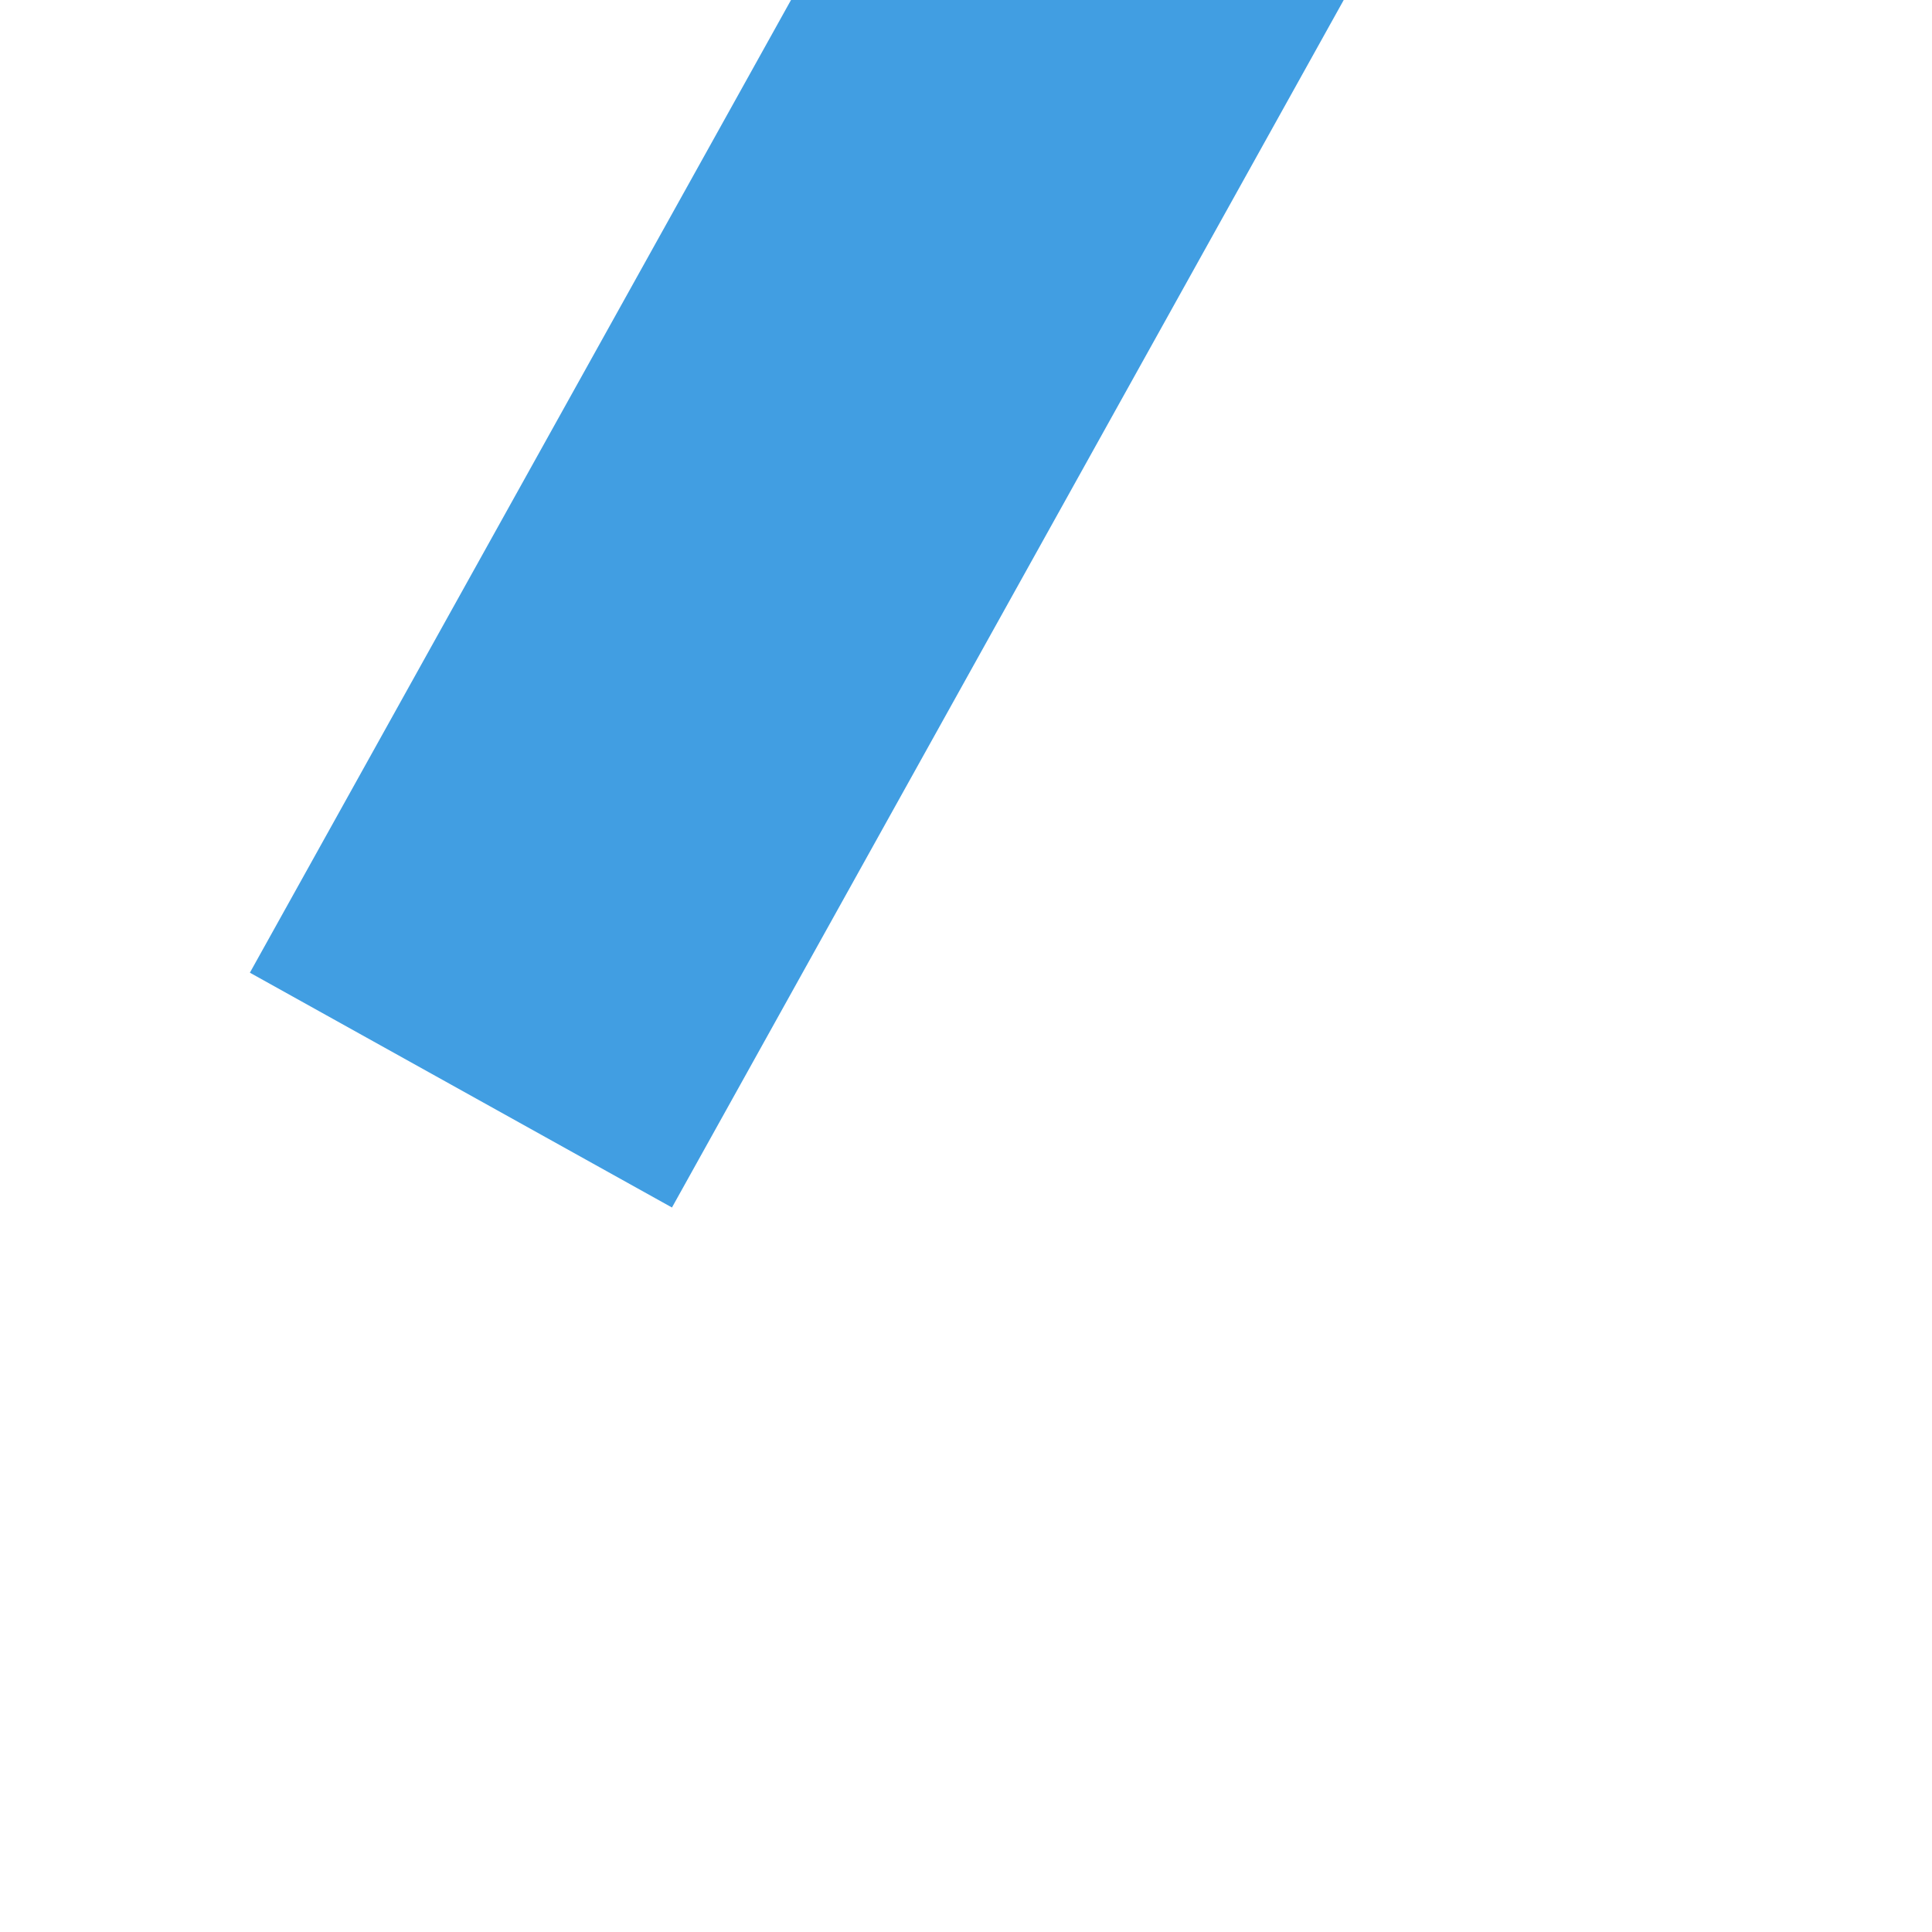
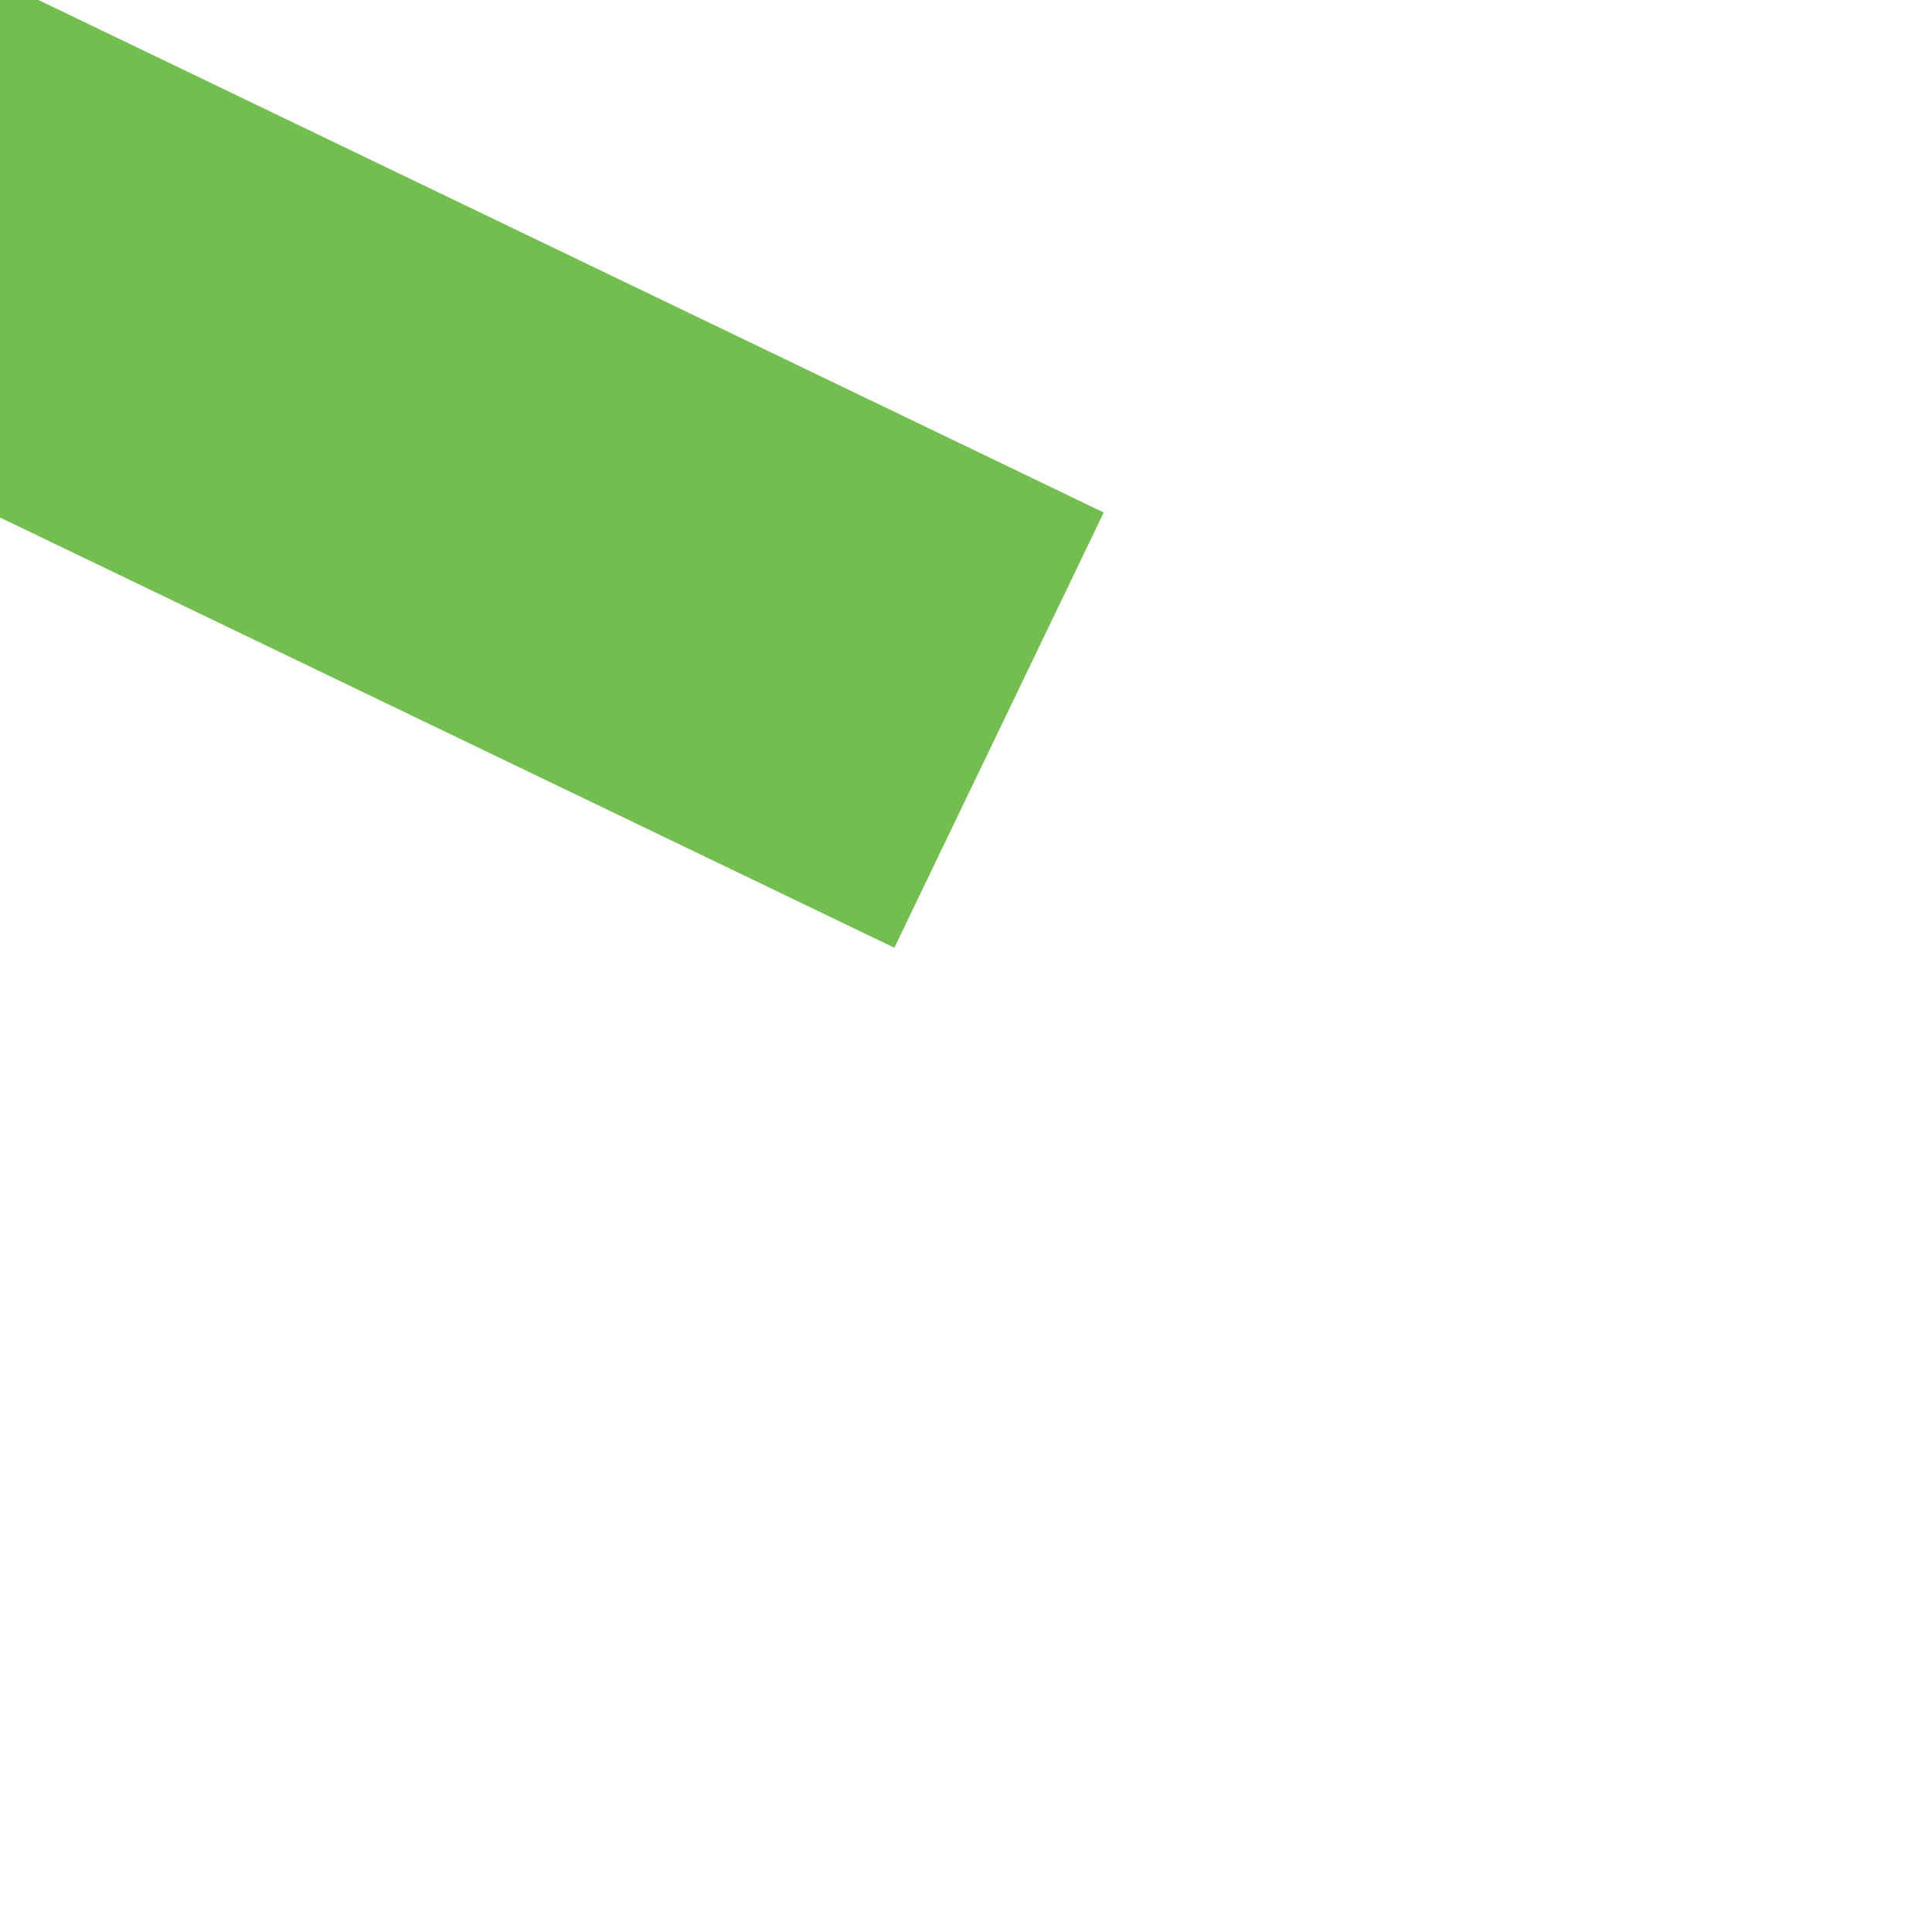
- <svg xmlns="http://www.w3.org/2000/svg" version="1.1" width="4px" height="4px" preserveAspectRatio="xMinYMid meet" viewBox="472 325  4 2">
-   <path d="M 623 240.8  L 629 234.5  L 623 228.2  L 623 240.8  Z " fill-rule="nonzero" fill="#419ee2" stroke="none" transform="matrix(0.4861494 -0.8738757 0.8738757 0.4861494 64.33385 578.4088 )" />
-   <path d="M 419 234.5  L 624 234.5  " stroke-width="1" stroke="#419ee2" fill="none" transform="matrix(0.4861494 -0.8738757 0.8738757 0.4861494 64.33385 578.4088 )" />
+ <svg xmlns="http://www.w3.org/2000/svg" version="1.1" width="4px" height="4px" preserveAspectRatio="xMinYMid meet" viewBox="398 213  4 2">
+   <path d="M 400 193.8  L 406 187.5  L 400 181.2  L 400 193.8  Z " fill-rule="nonzero" fill="#72be4e" stroke="none" transform="matrix(-0.9011401 -0.4335279 0.4335279 -0.9011401 576.508 506.4644 )" />
+   <path d="M 286 187.5  L 401 187.5  " stroke-width="1" stroke="#72be4e" fill="none" transform="matrix(-0.9011401 -0.4335279 0.4335279 -0.9011401 576.508 506.4644 )" />
</svg>
